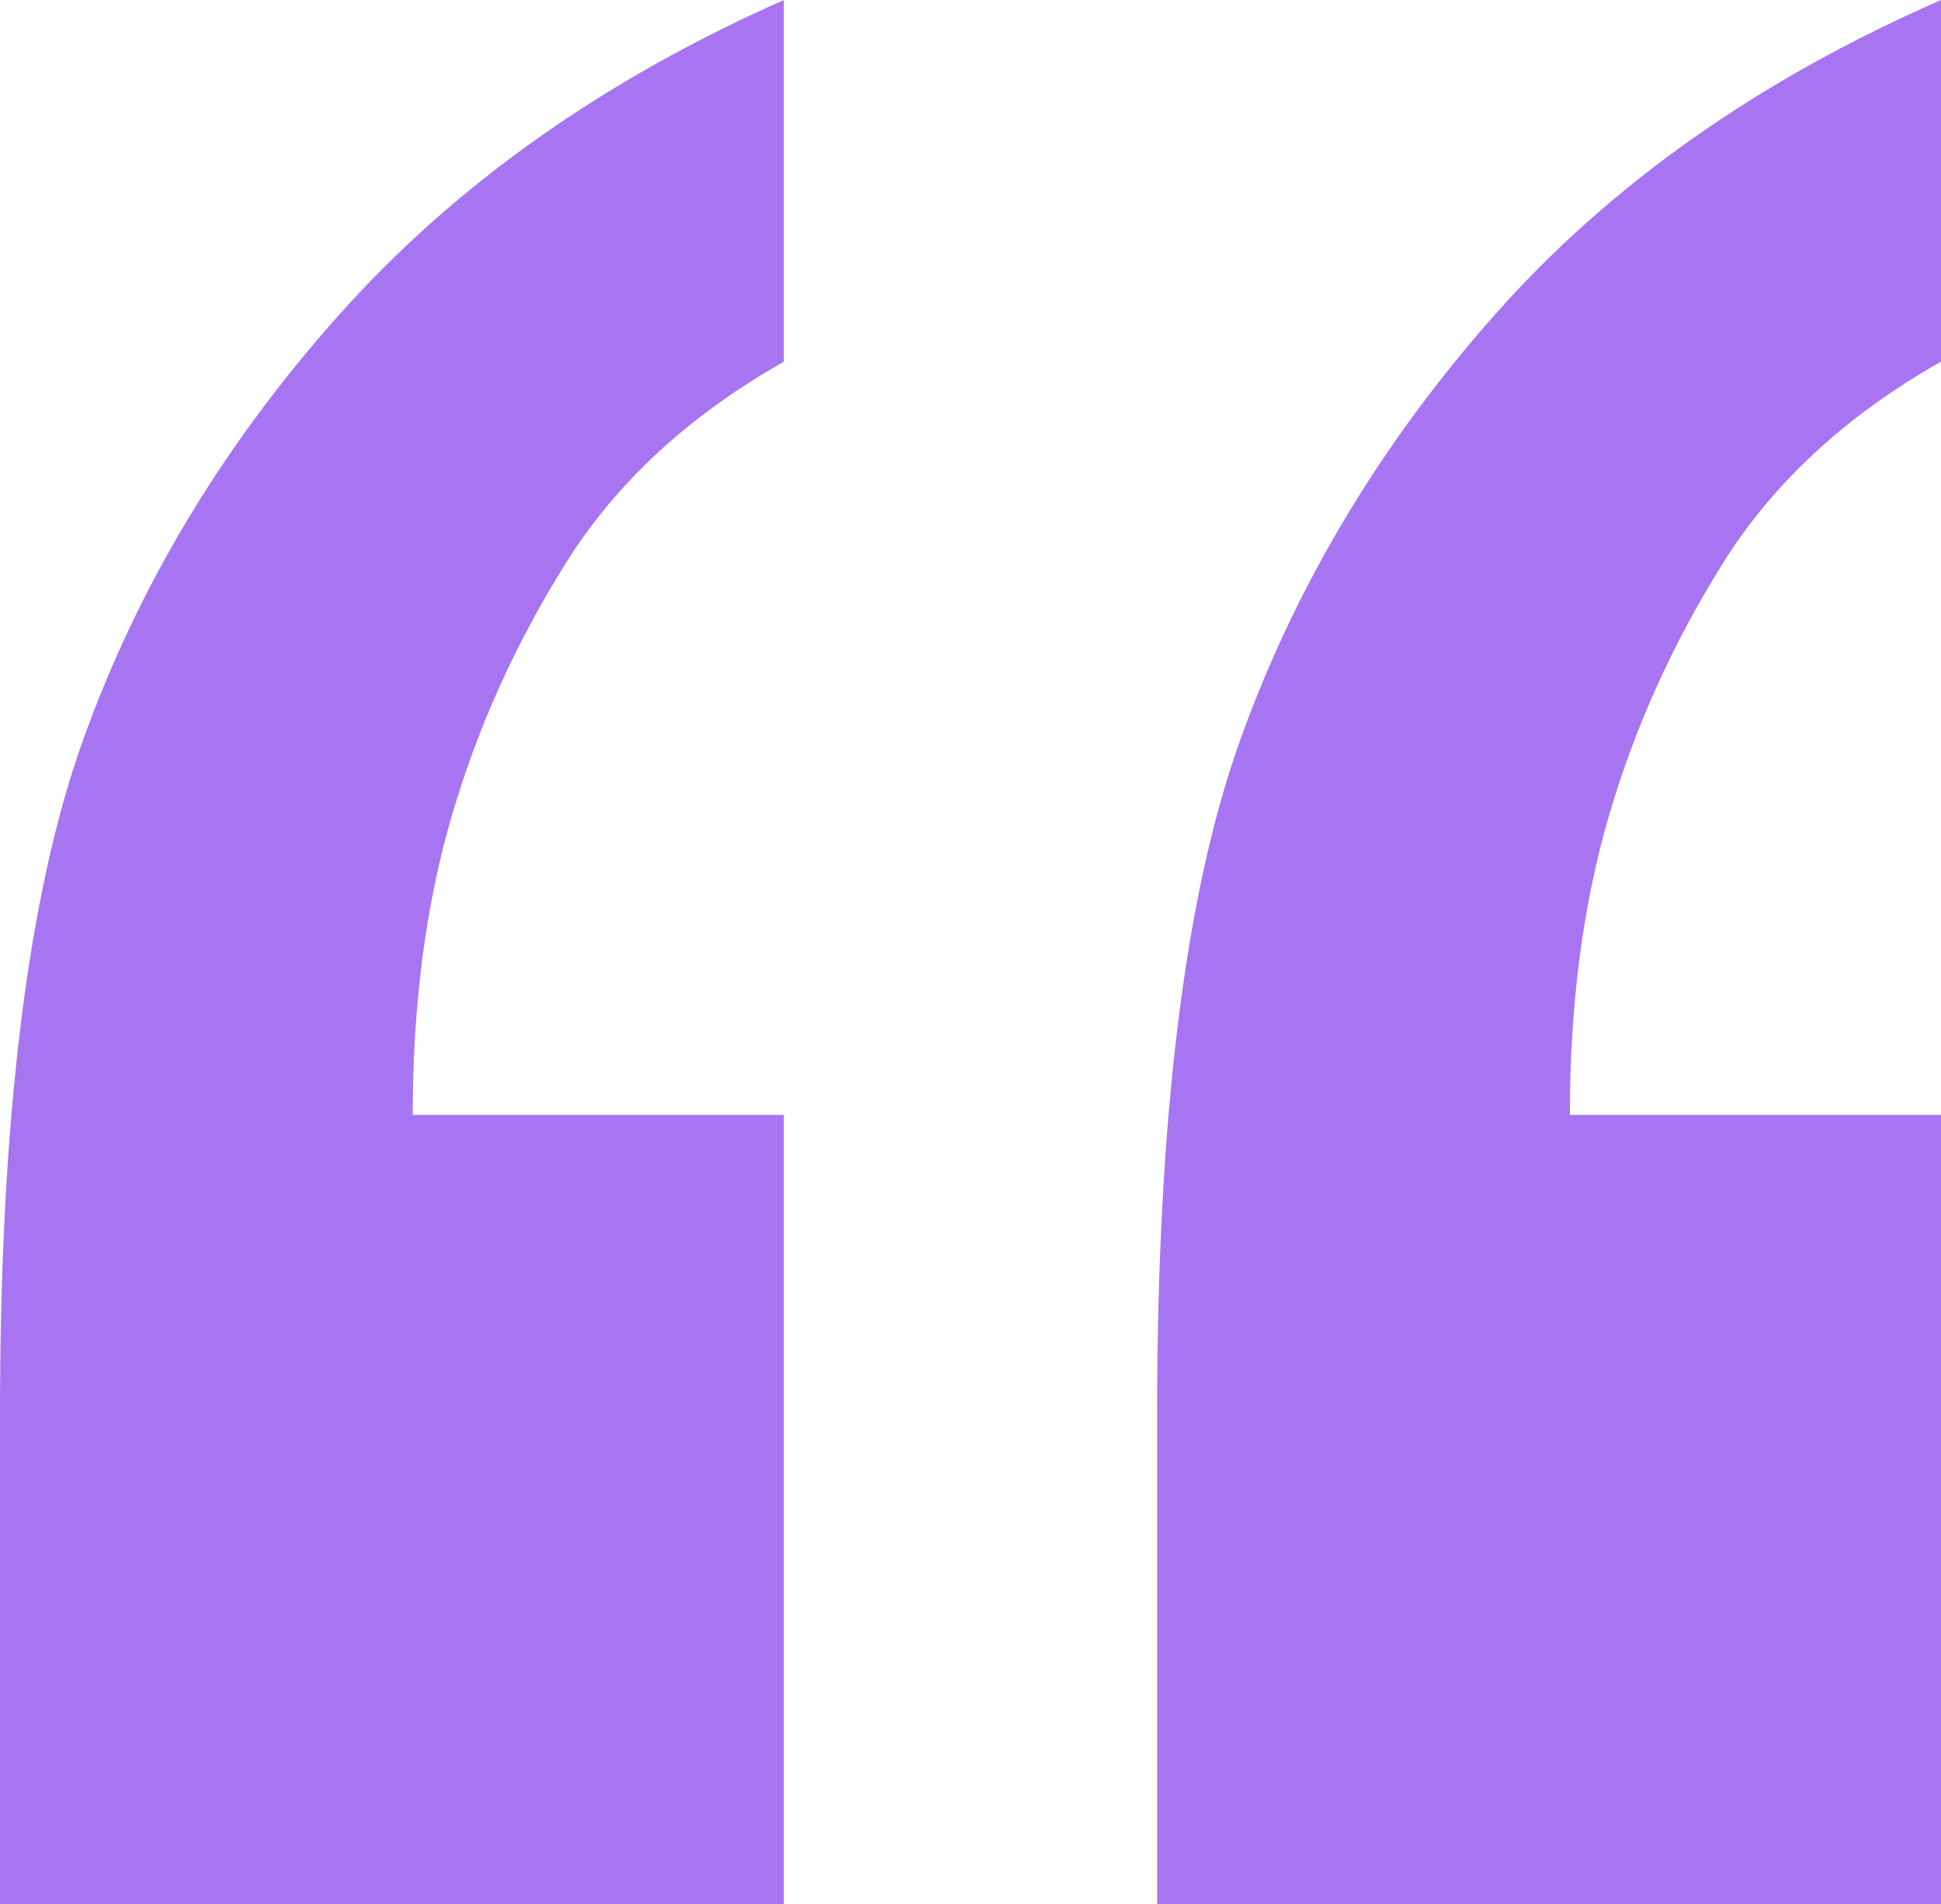
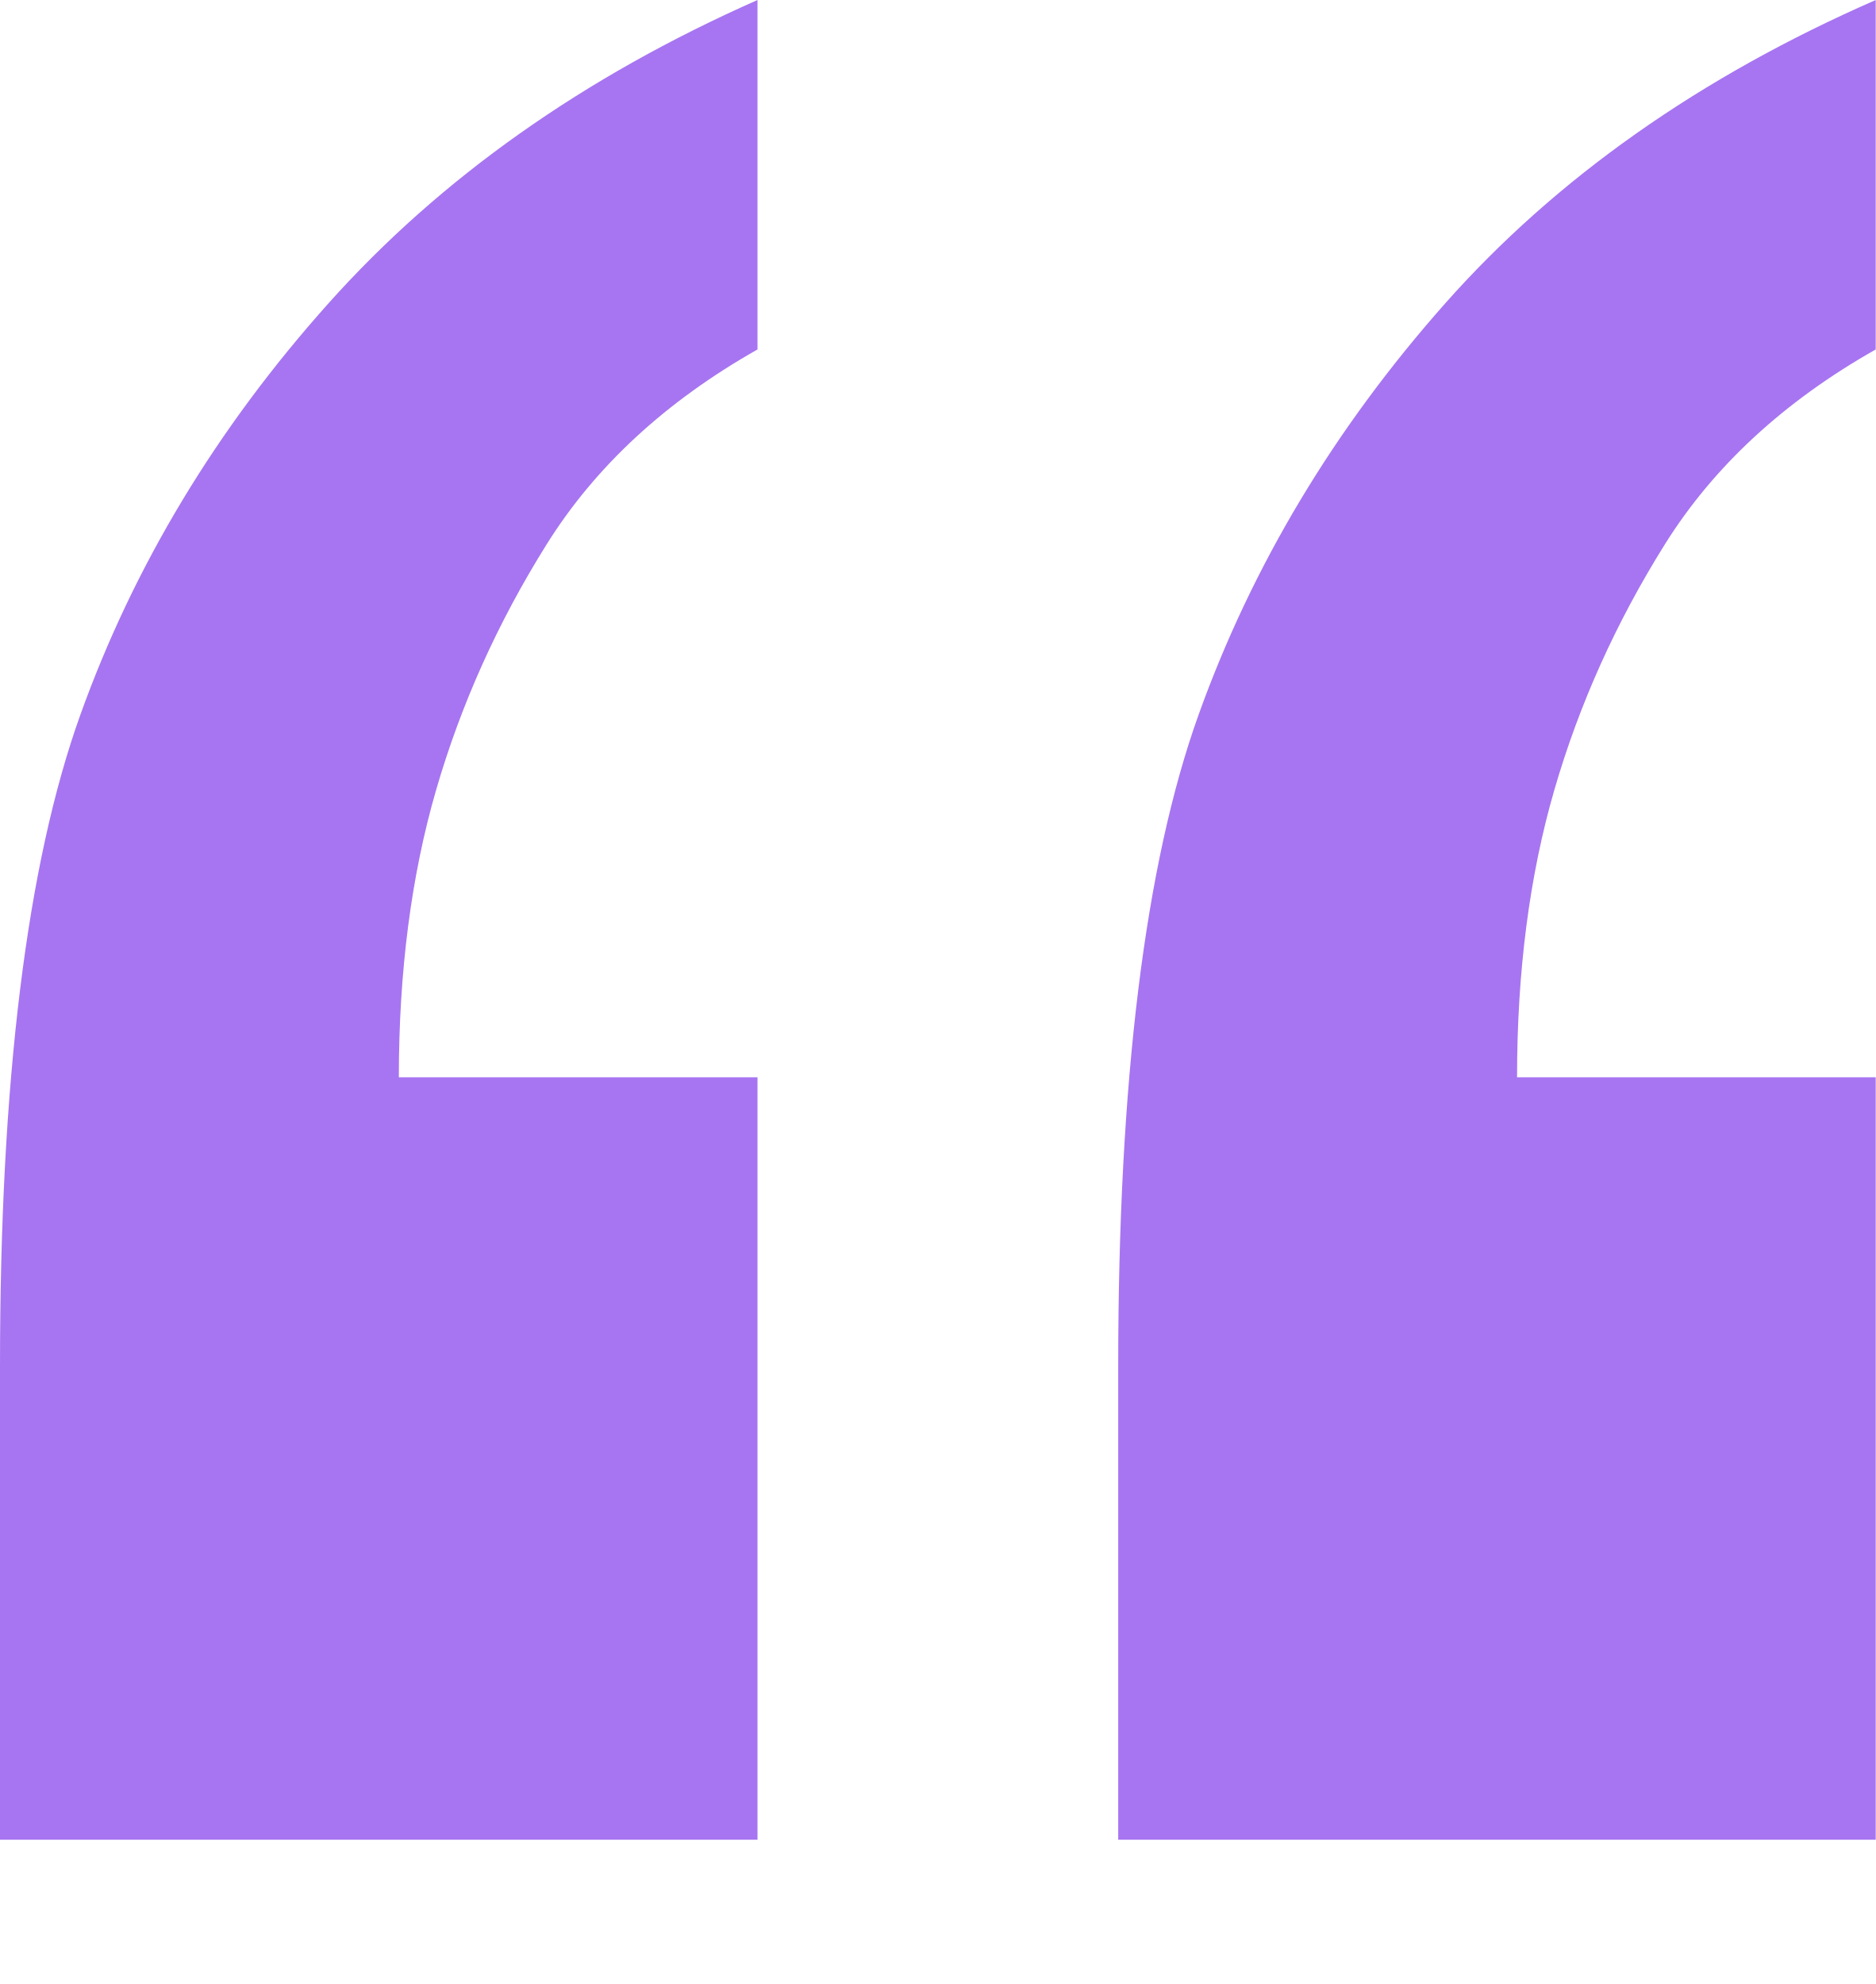
- <svg xmlns="http://www.w3.org/2000/svg" width="104" height="102">
+ <svg xmlns="http://www.w3.org/2000/svg" width="104" height="110">
  <path d="M104 102V59.727H84.114c0-5.871.689-11.182 2.068-15.933 1.379-4.75 3.42-9.287 6.125-13.61C95.01 25.86 98.909 22.257 104 19.375V0c-9.758 4.27-17.712 9.874-23.864 16.813-6.151 6.939-10.712 14.545-13.681 22.818C63.485 47.904 62 59.941 62 75.74V102h42zm-62 0V59.727H22.114c0-5.871.689-11.182 2.068-15.933 1.379-4.75 3.42-9.287 6.125-13.61C33.01 25.86 36.909 22.257 42 19.375V0c-9.652 4.27-17.58 9.874-23.784 16.813C12.01 23.752 7.424 31.358 4.455 39.631 1.485 47.904 0 59.941 0 75.74V102h42z" fill="#A775F1" fill-rule="nonzero" />
</svg>
